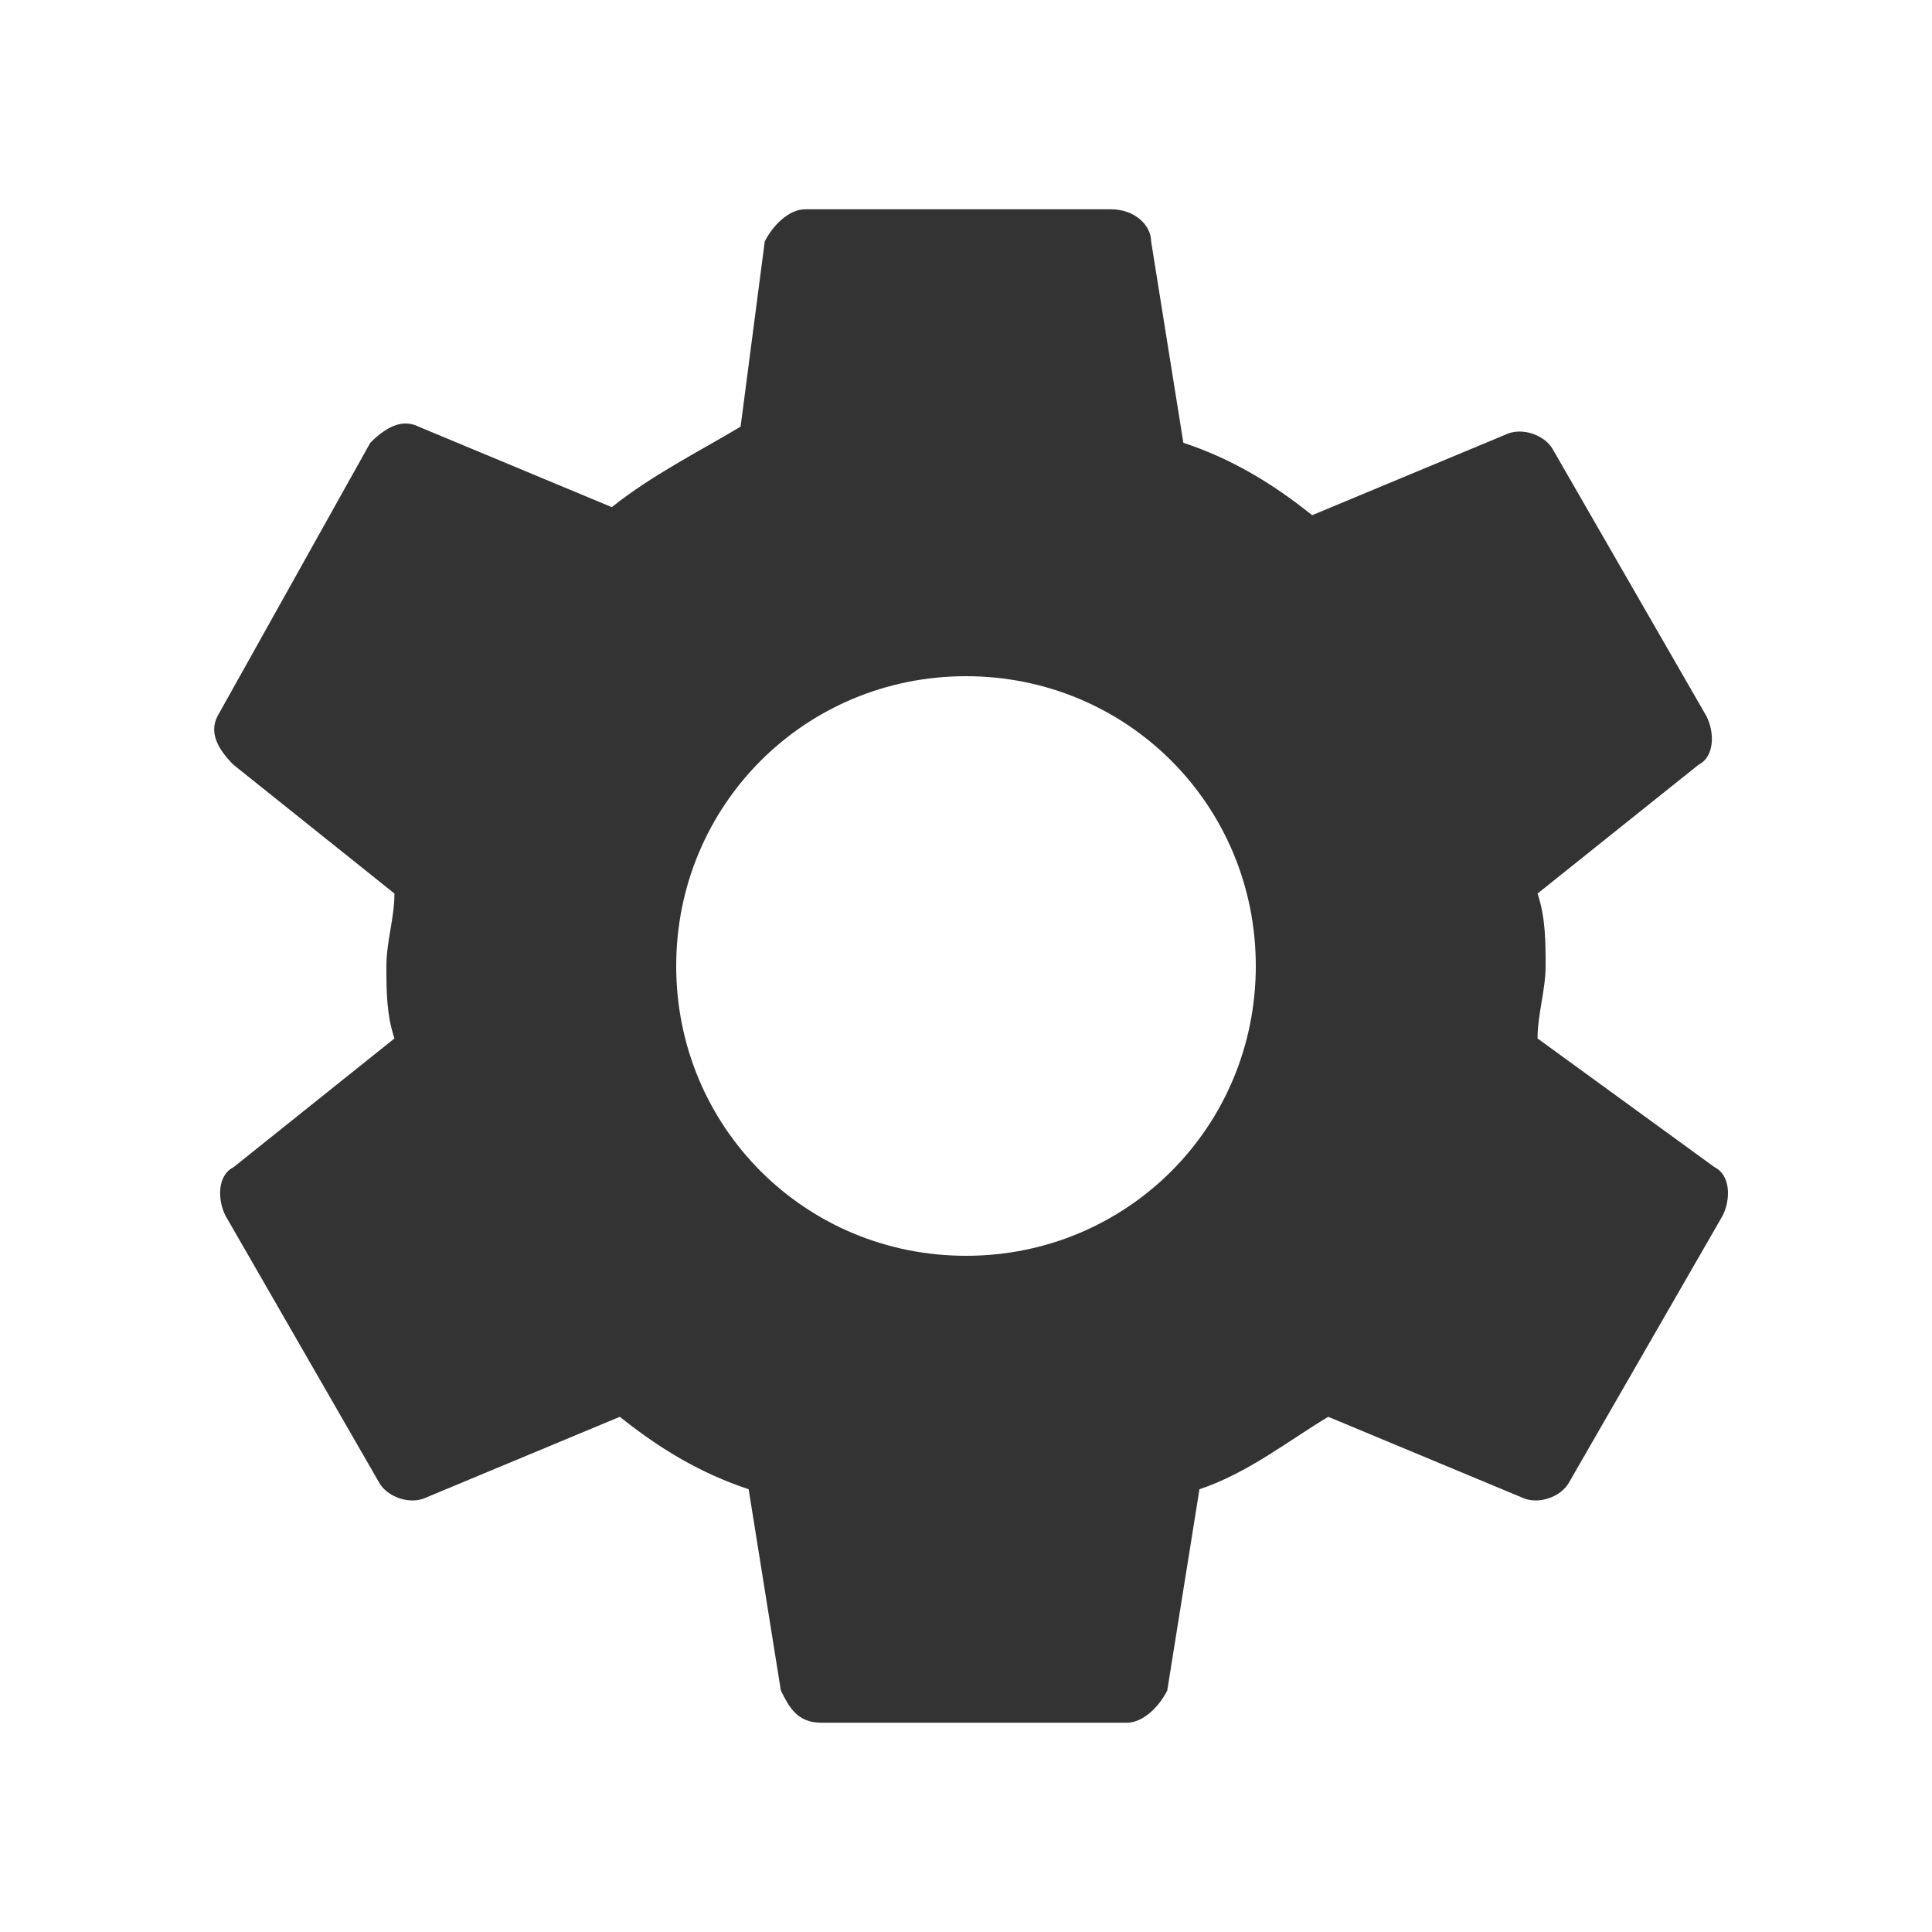
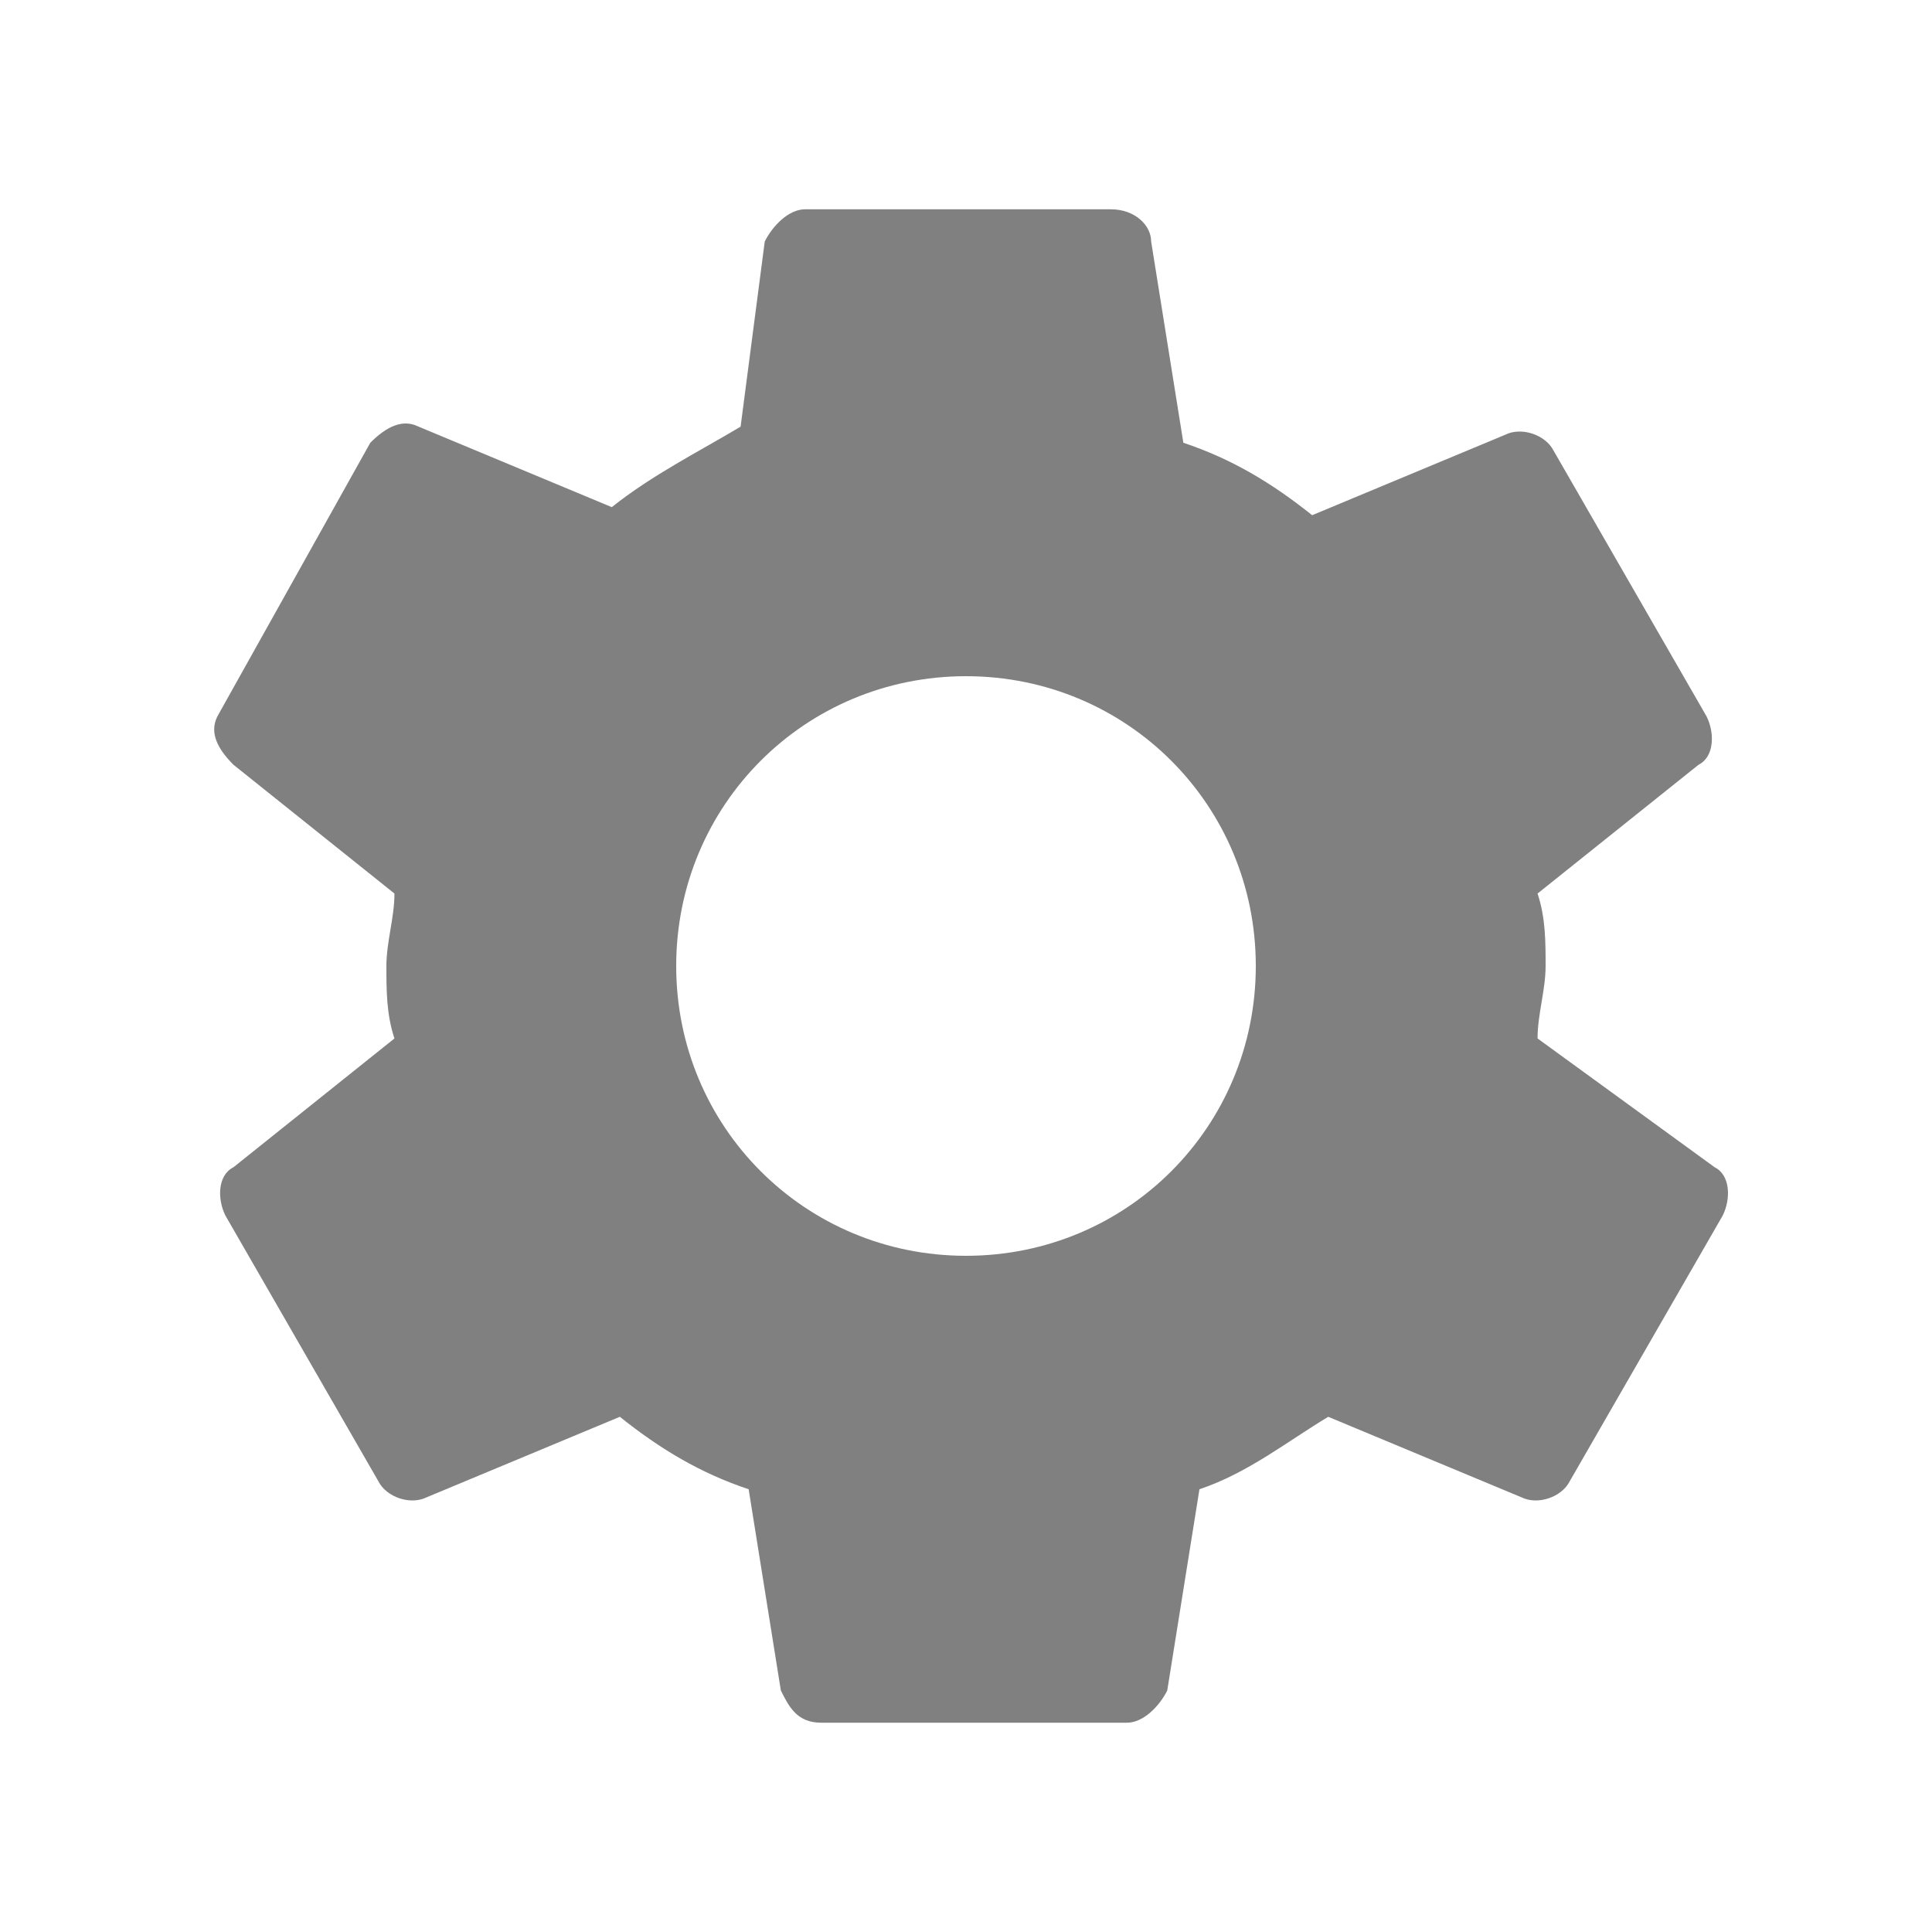
<svg xmlns="http://www.w3.org/2000/svg" version="1.1" id="Layer_1" x="0px" y="0px" viewBox="0 0 24 24" style="enable-background:new 0 0 24 24;" xml:space="preserve">
  <style type="text/css">
	.st0{fill:none;}
- 	.st1{fill:#333333;}
+ 	.st1{fill:#808080;}
</style>
  <g>
    <path class="st0" d="M0,0h24v24H0V0z" />
-     <path class="st1" d="M19.1,12.9c0-0.3,0.1-0.6,0.1-0.9c0-0.3,0-0.6-0.1-0.9l2-1.6c0.2-0.1,0.2-0.4,0.1-0.6l-1.9-3.3   c-0.1-0.2-0.4-0.3-0.6-0.2l-2.4,1c-0.5-0.4-1-0.7-1.6-0.9l-0.4-2.5c0-0.2-0.2-0.4-0.5-0.4h-3.8c-0.2,0-0.4,0.2-0.5,0.4L9.2,5.3   C8.7,5.6,8.1,5.9,7.6,6.3l-2.4-1C5,5.2,4.8,5.3,4.6,5.5L2.7,8.9C2.6,9.1,2.7,9.3,2.9,9.5l2,1.6c0,0.3-0.1,0.6-0.1,0.9   s0,0.6,0.1,0.9l-2,1.6c-0.2,0.1-0.2,0.4-0.1,0.6l1.9,3.3c0.1,0.2,0.4,0.3,0.6,0.2l2.4-1c0.5,0.4,1,0.7,1.6,0.9l0.4,2.5   c0.1,0.2,0.2,0.4,0.5,0.4h3.8c0.2,0,0.4-0.2,0.5-0.4l0.4-2.5c0.6-0.2,1.1-0.6,1.6-0.9l2.4,1c0.2,0.1,0.5,0,0.6-0.2l1.9-3.3   c0.1-0.2,0.1-0.5-0.1-0.6L19.1,12.9z M12,15.6c-2,0-3.6-1.6-3.6-3.6S10,8.4,12,8.4s3.6,1.6,3.6,3.6S14,15.6,12,15.6z" />
+     <path class="st1" d="M19.1,12.9c0-0.3,0.1-0.6,0.1-0.9c0-0.3,0-0.6-0.1-0.9l2-1.6c0.2-0.1,0.2-0.4,0.1-0.6l-1.9-3.3   c-0.1-0.2-0.4-0.3-0.6-0.2l-2.4,1c-0.5-0.4-1-0.7-1.6-0.9L14.3,3c0-0.2-0.2-0.4-0.5-0.4H10C9.8,2.6,9.6,2.8,9.5,3L9.2,5.3   c-0.5,0.3-1.1,0.6-1.6,1l-2.4-1C5,5.2,4.8,5.3,4.6,5.5L2.7,8.9c-0.1,0.2,0,0.4,0.2,0.6l2,1.6c0,0.3-0.1,0.6-0.1,0.9s0,0.6,0.1,0.9   l-2,1.6c-0.2,0.1-0.2,0.4-0.1,0.6l1.9,3.3c0.1,0.2,0.4,0.3,0.6,0.2l2.4-1c0.5,0.4,1,0.7,1.6,0.9L9.7,21c0.1,0.2,0.2,0.4,0.5,0.4H14   c0.2,0,0.4-0.2,0.5-0.4l0.4-2.5c0.6-0.2,1.1-0.6,1.6-0.9l2.4,1c0.2,0.1,0.5,0,0.6-0.2l1.9-3.3c0.1-0.2,0.1-0.5-0.1-0.6L19.1,12.9z    M12,15.6c-2,0-3.6-1.6-3.6-3.6S10,8.4,12,8.4s3.6,1.6,3.6,3.6S14,15.6,12,15.6z" />
  </g>
</svg>
